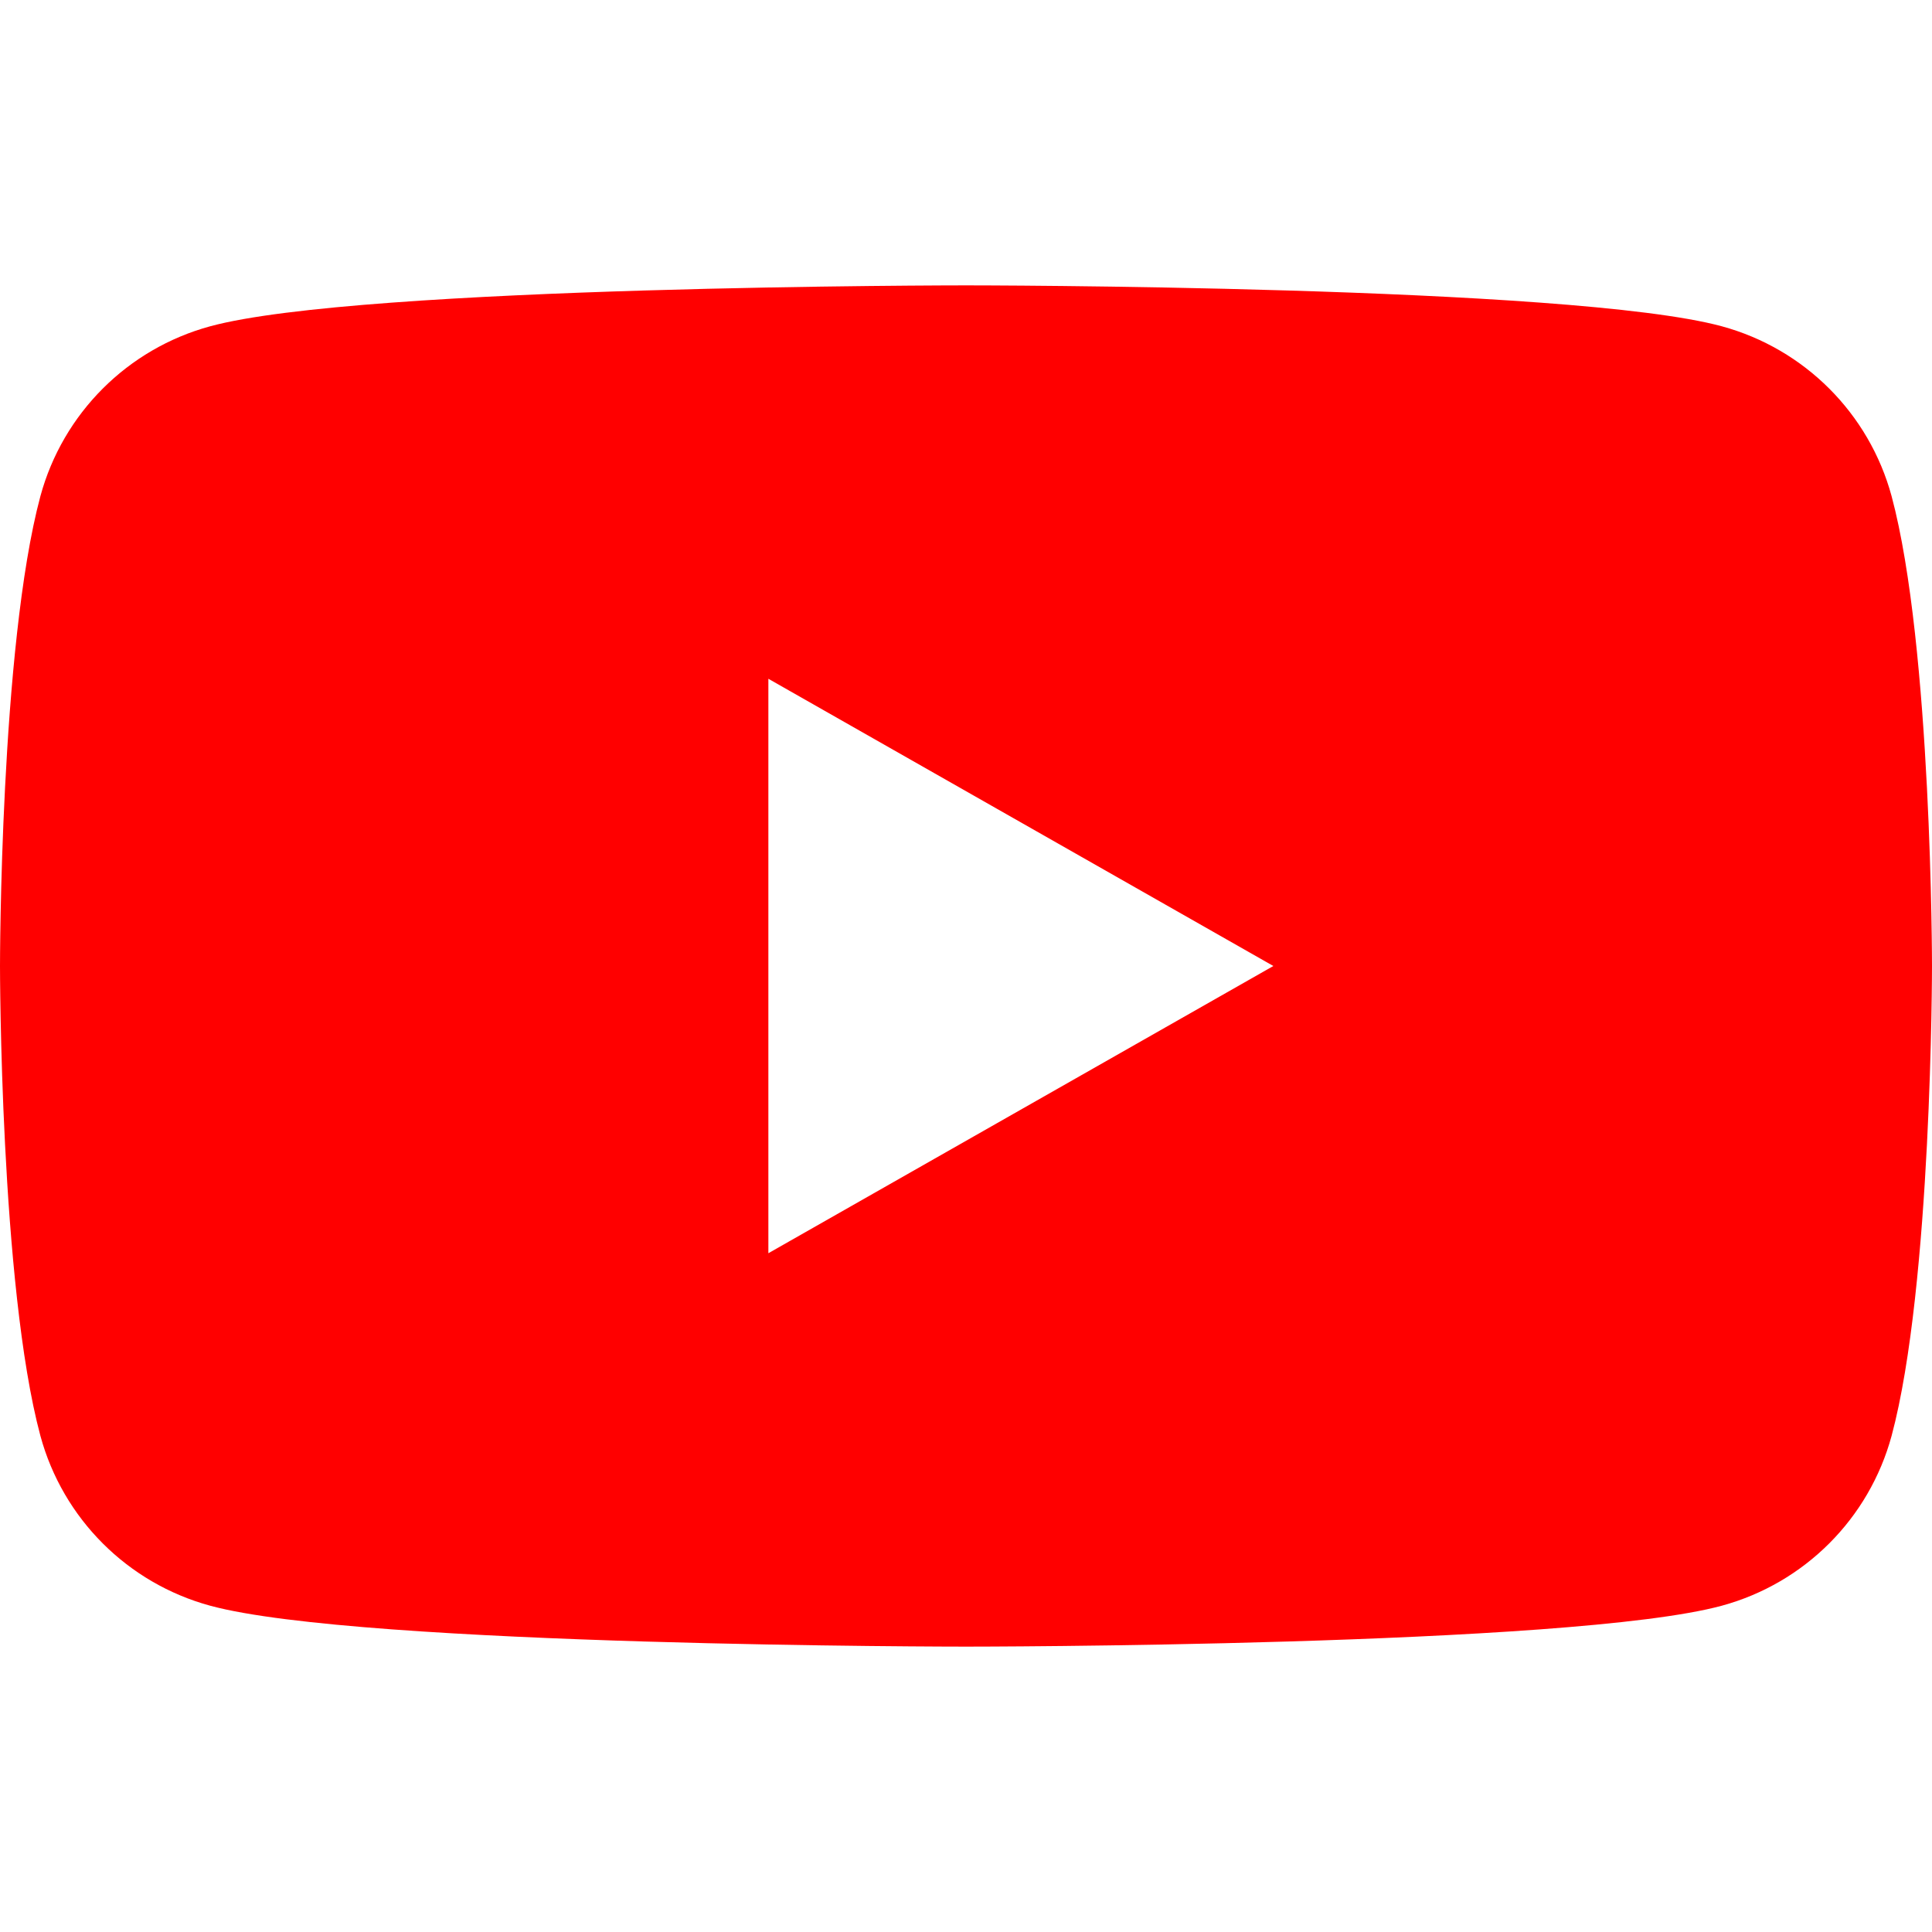
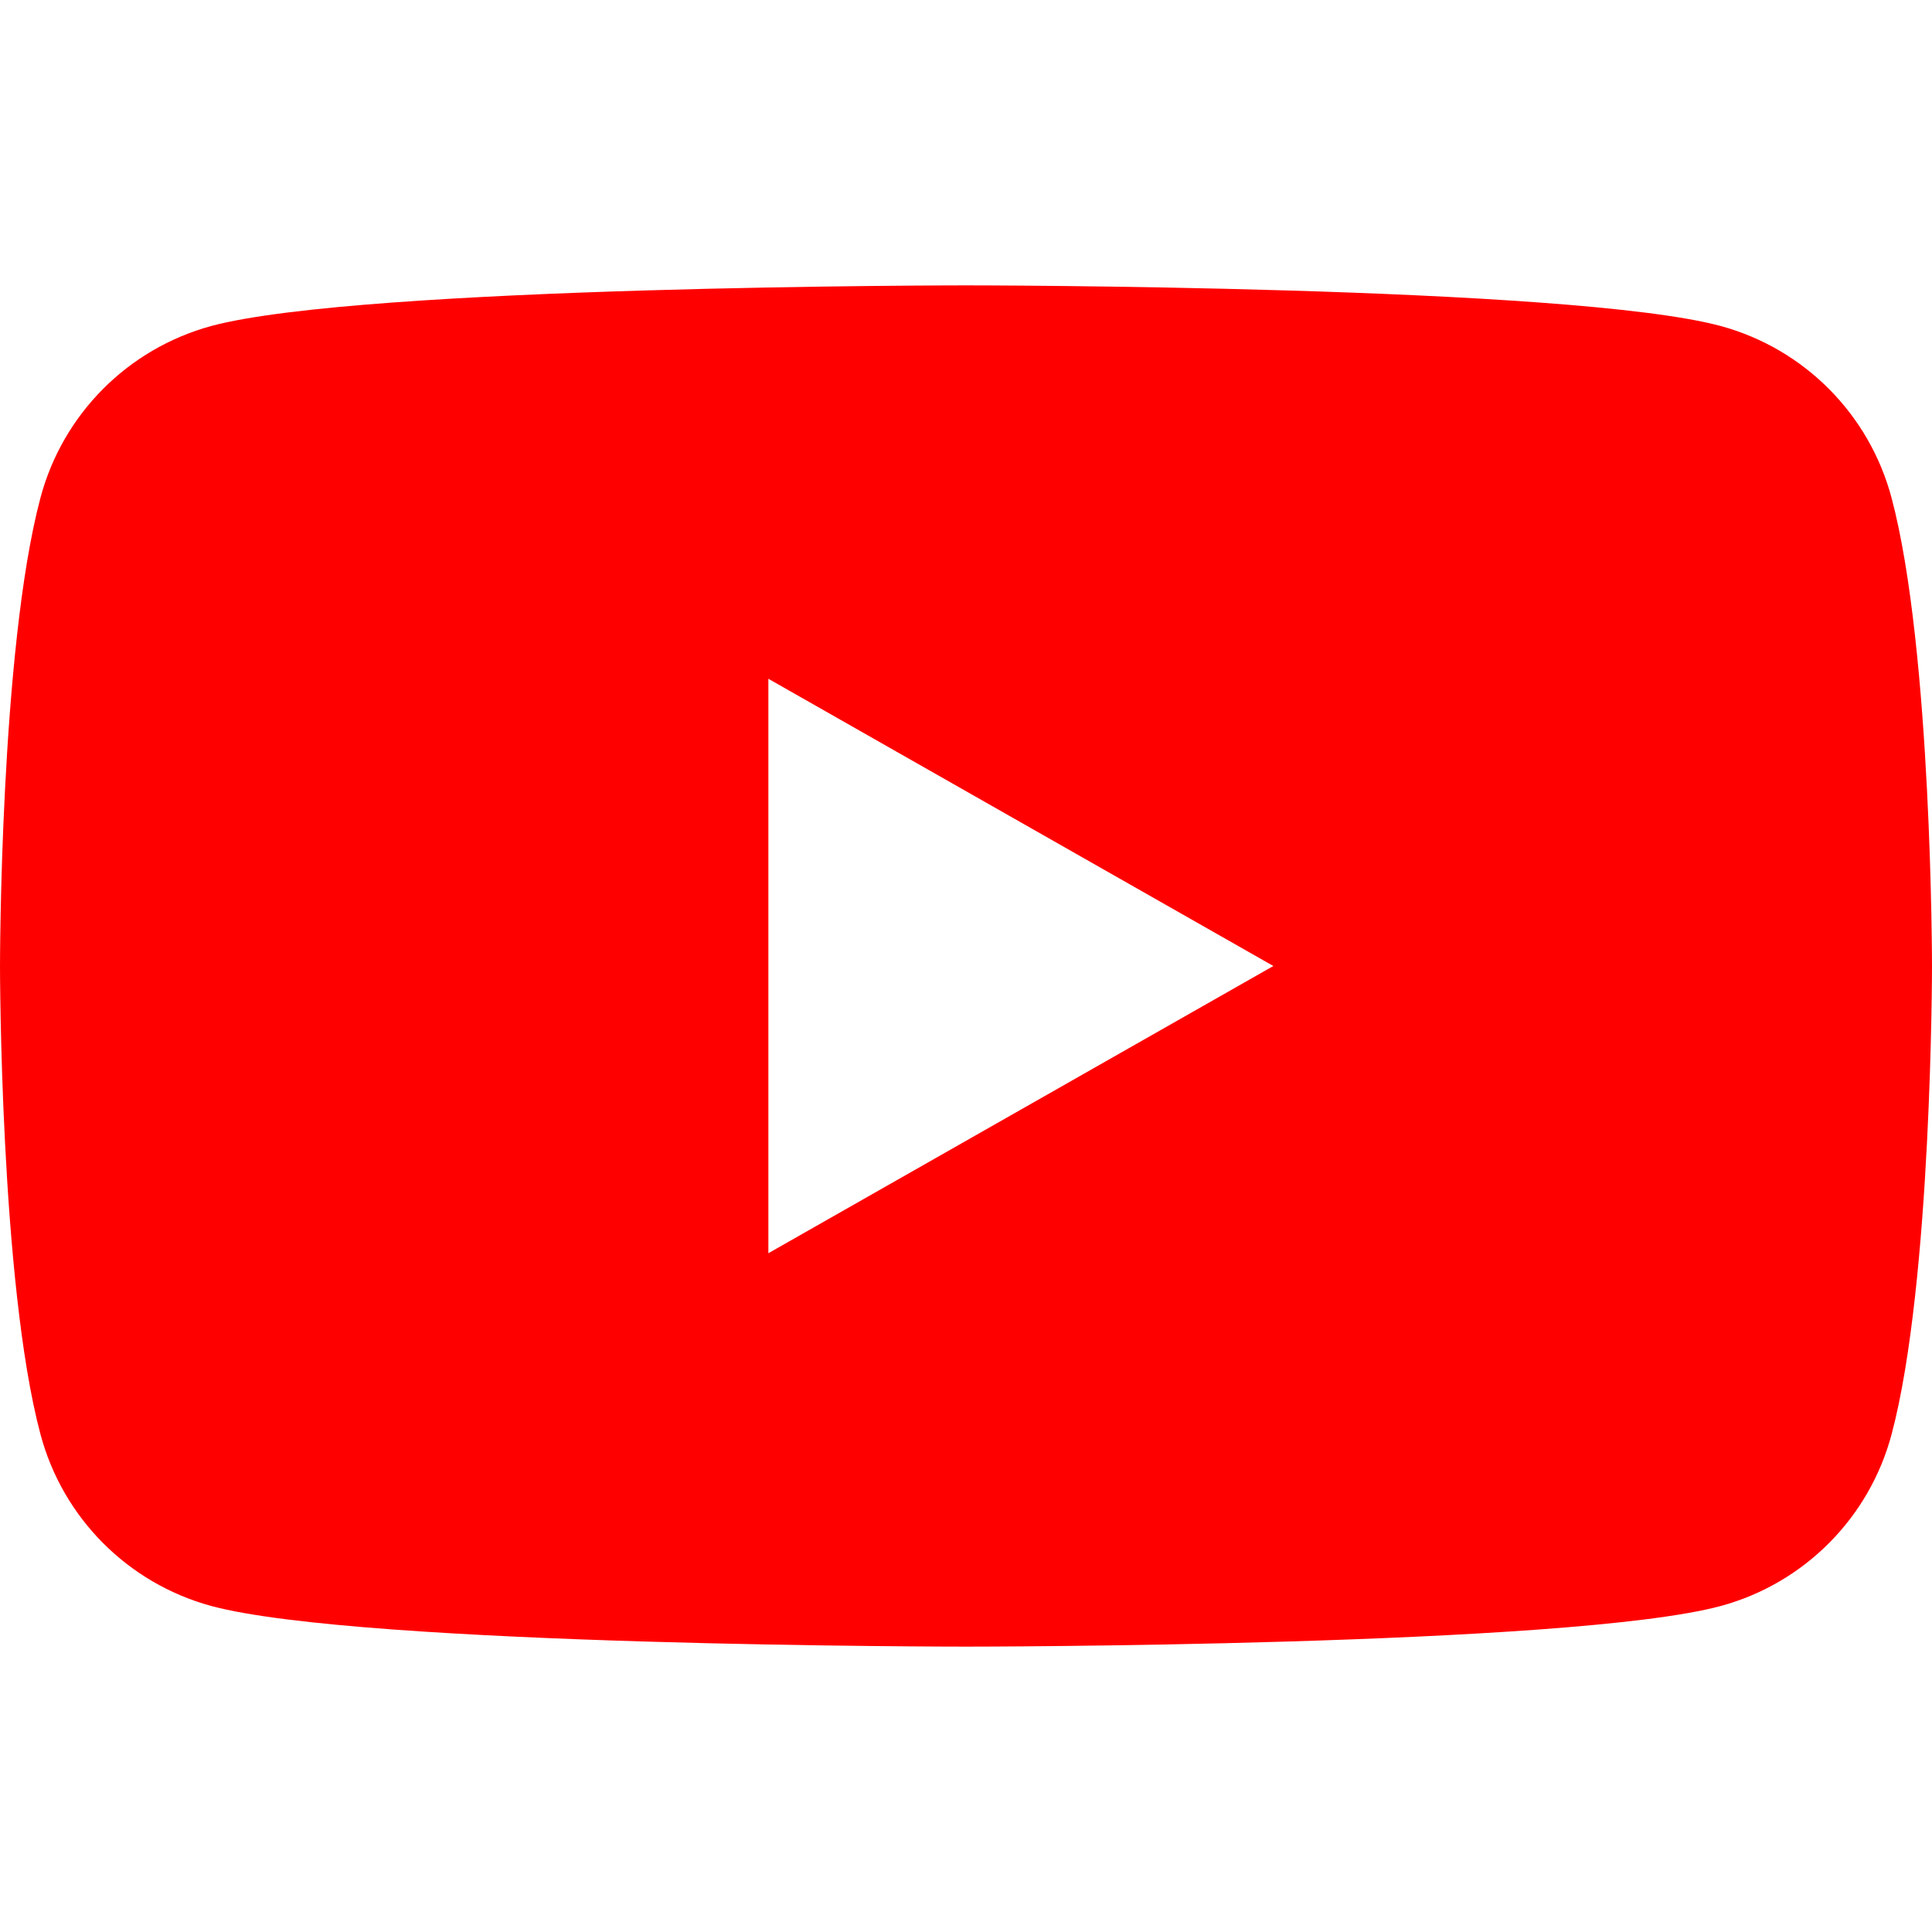
- <svg xmlns="http://www.w3.org/2000/svg" viewBox="0 0 24 24" width="24" height="24" fill="#FF0000">
-   <path d="M23.498 6.163a3.003 3.003 0 0 0-2.11-2.11C19.517 3.545 12 3.545 12 3.545s-7.517 0-9.388.508a3.003 3.003 0 0 0-2.11 2.11C0 8.033 0 12 0 12s0 3.967.502 5.837a3.003 3.003 0 0 0 2.11 2.11c1.871.508 9.388.508 9.388.508s7.517 0 9.388-.508a3.003 3.003 0 0 0 2.11-2.11C24 15.967 24 12 24 12s0-3.967-.502-5.837zM9.545 15.568V8.432L15.818 12l-6.273 3.568z" />
+ <svg xmlns="http://www.w3.org/2000/svg" fill="#FF0000" role="img" viewBox="0 0 24 24">
+   <path d="M23.498 6.186a3.016 3.016 0 0 0-2.122-2.136C19.505 3.545 12 3.545 12 3.545s-7.505 0-9.377.505A3.017 3.017 0 0 0 .502 6.186C0 8.07 0 12 0 12s0 3.93.502 5.814a3.016 3.016 0 0 0 2.122 2.136c1.871.505 9.376.505 9.376.505s7.505 0 9.377-.505a3.015 3.015 0 0 0 2.122-2.136C24 15.93 24 12 24 12s0-3.93-.502-5.814zM9.545 15.568V8.432L15.818 12l-6.273 3.568z" />
</svg>
